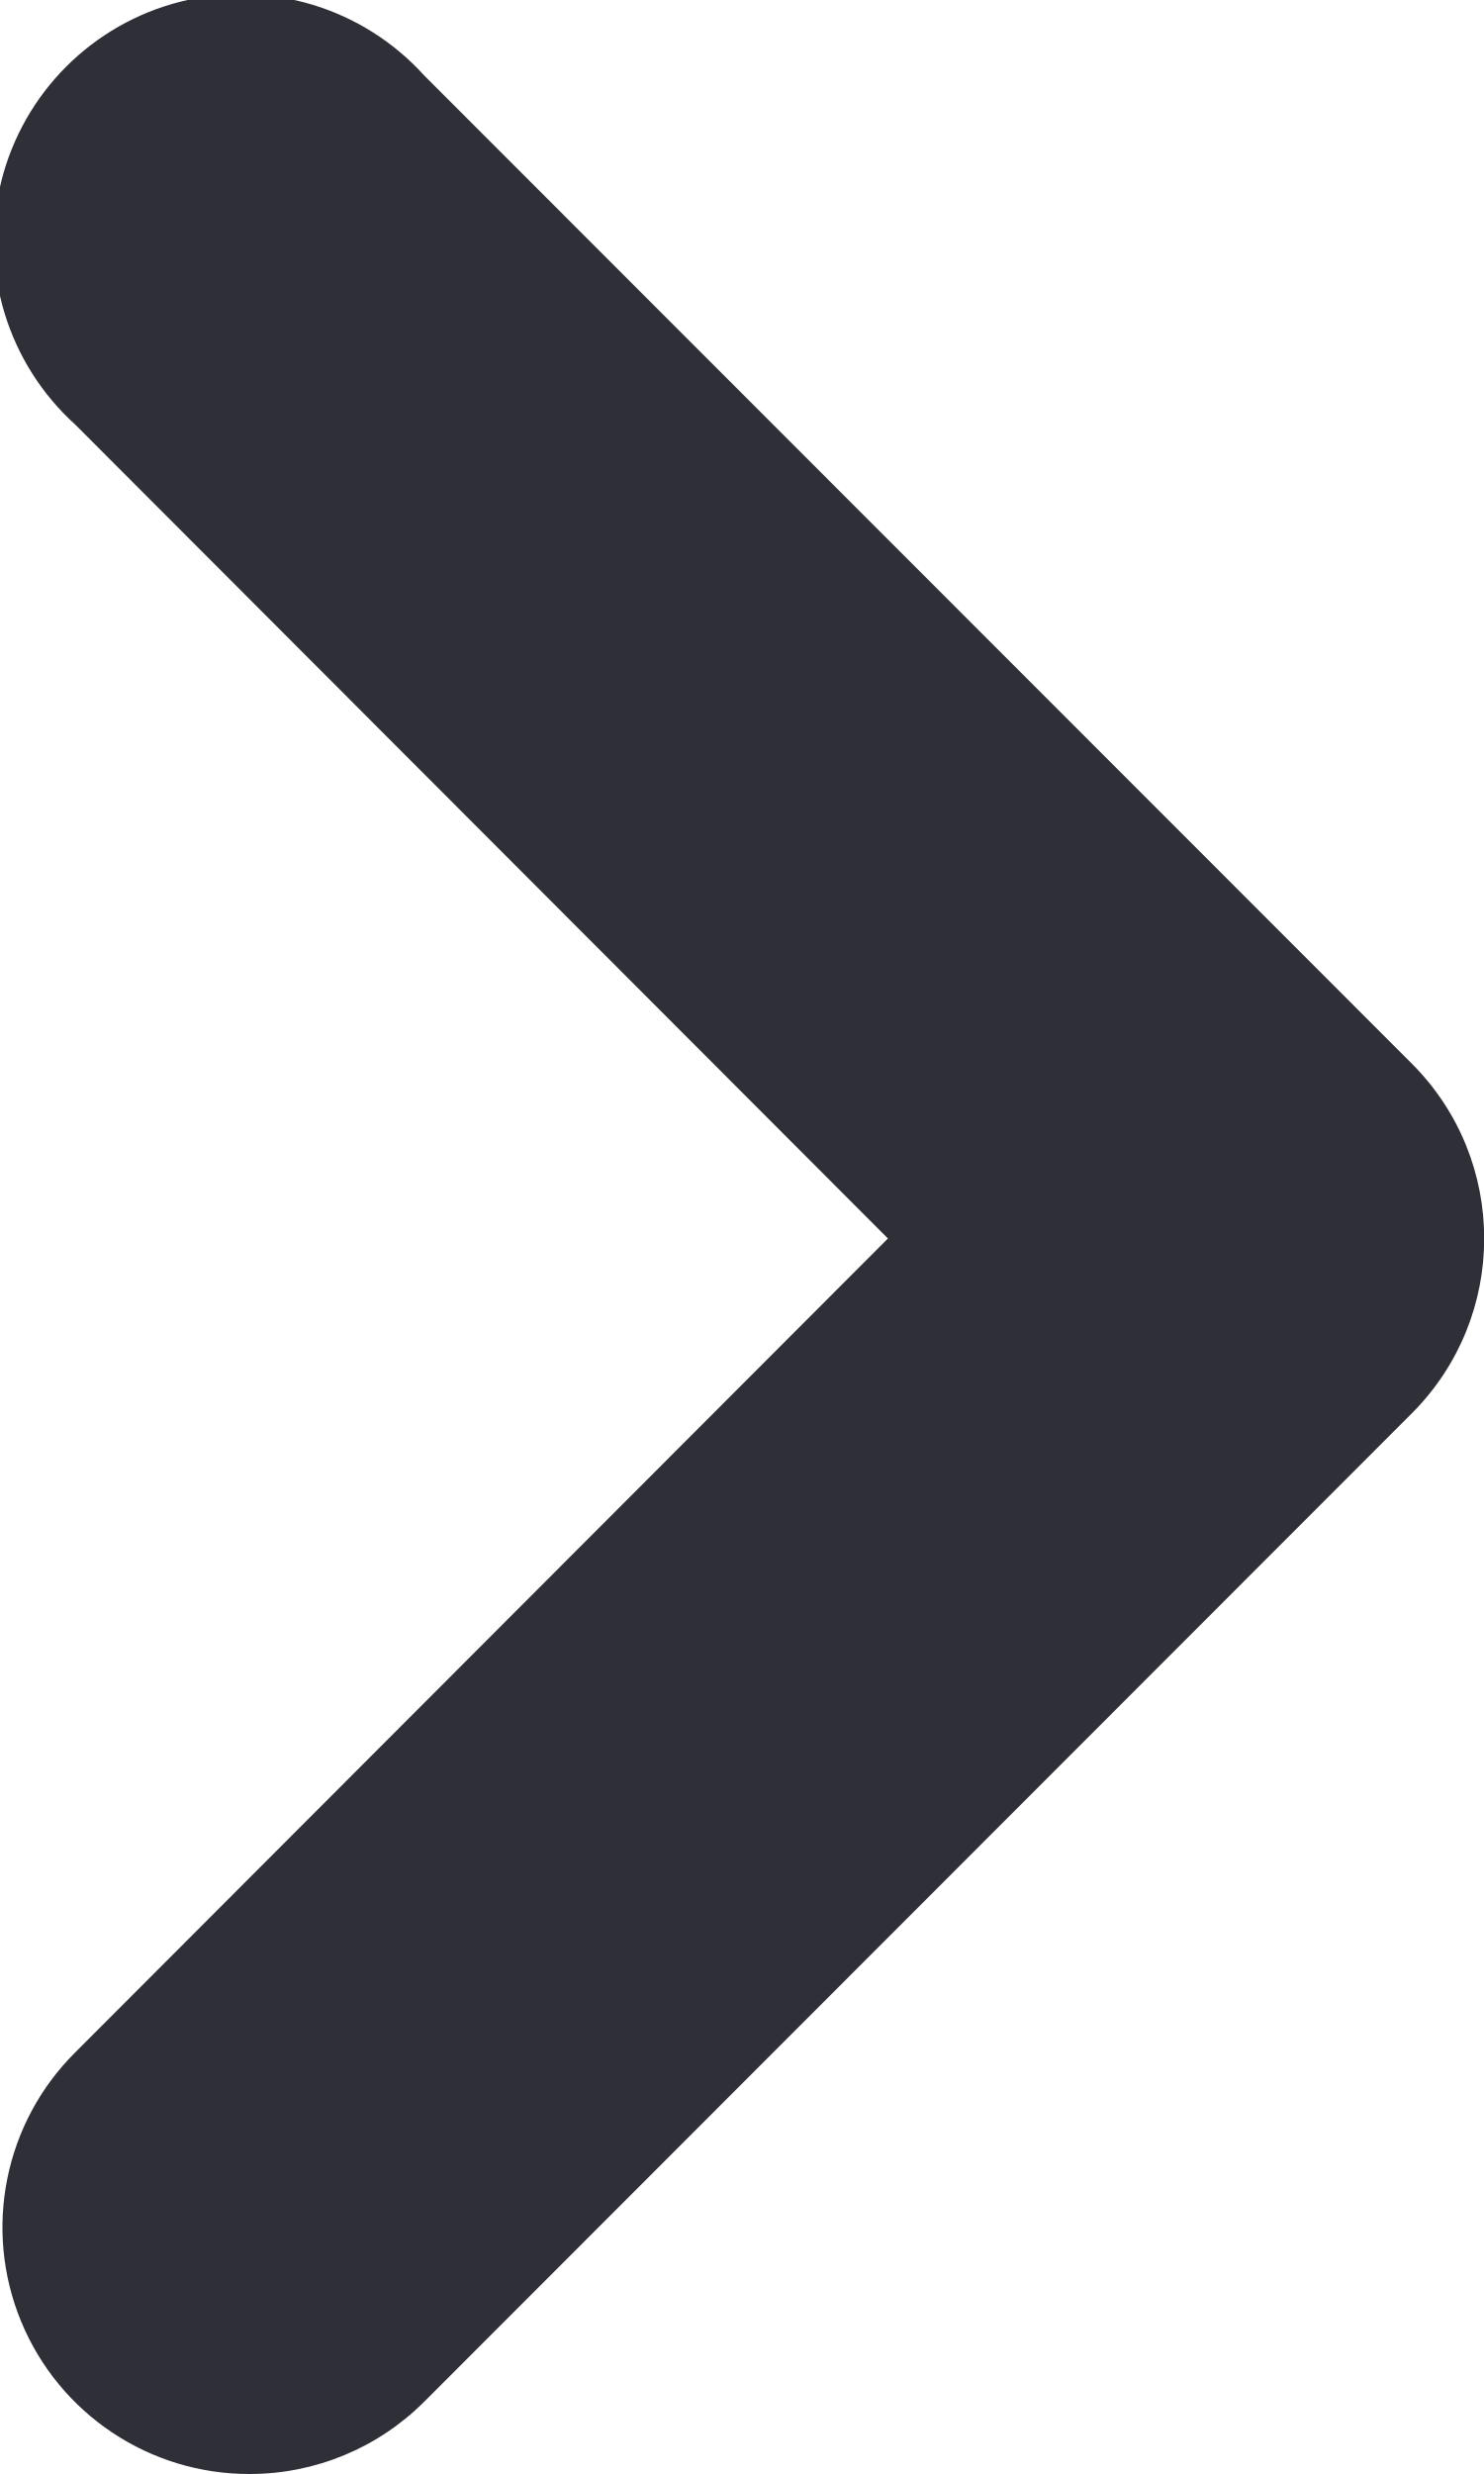
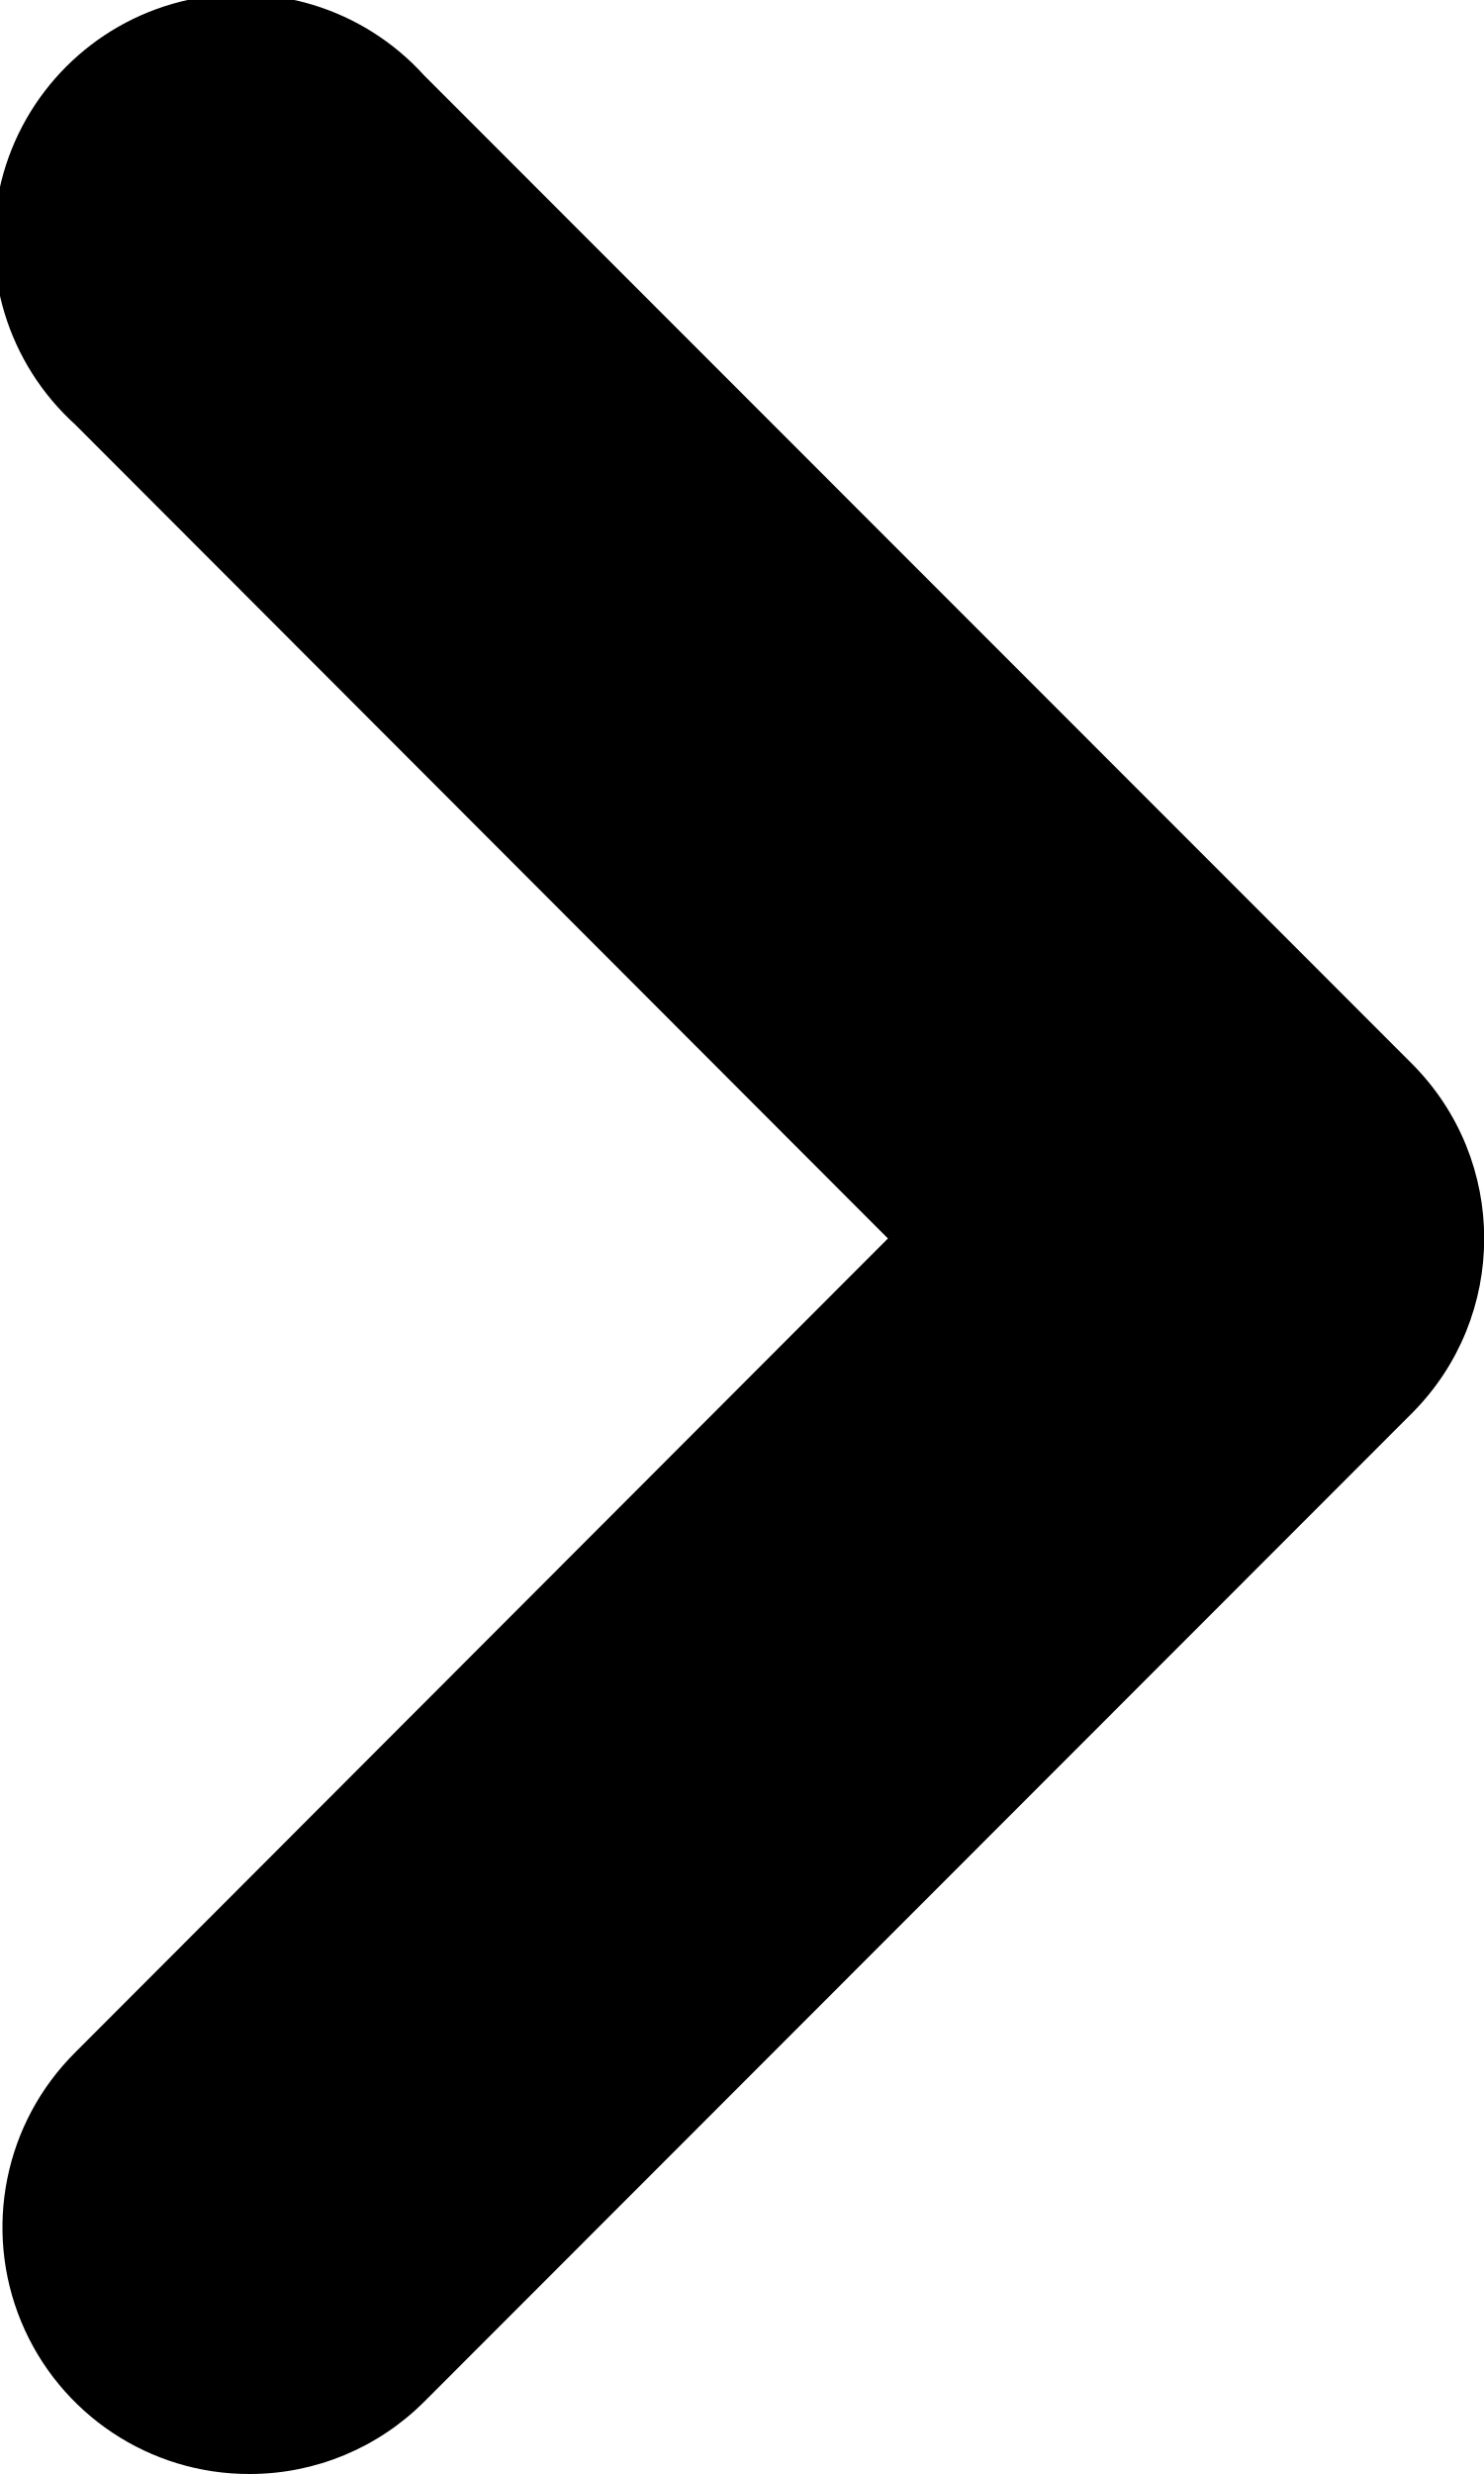
<svg xmlns="http://www.w3.org/2000/svg" fill="none" viewBox="0 0 6 10">
-   <path fill="#2F2F38" d="M1.01 10a.997.997 0 0 1-.705-1.705L3.59 5.006.305 1.717A.999.999 0 1 1 1.715.305L5.709 4.3a1 1 0 0 1 0 1.412L1.716 9.707A.998.998 0 0 1 1.01 10Z" />
+   <path fill="currentColor" d="M1.01 10a.997.997 0 0 1-.705-1.705L3.59 5.006.305 1.717A.999.999 0 1 1 1.715.305L5.709 4.3a1 1 0 0 1 0 1.412L1.716 9.707A.998.998 0 0 1 1.01 10Z" />
</svg>
